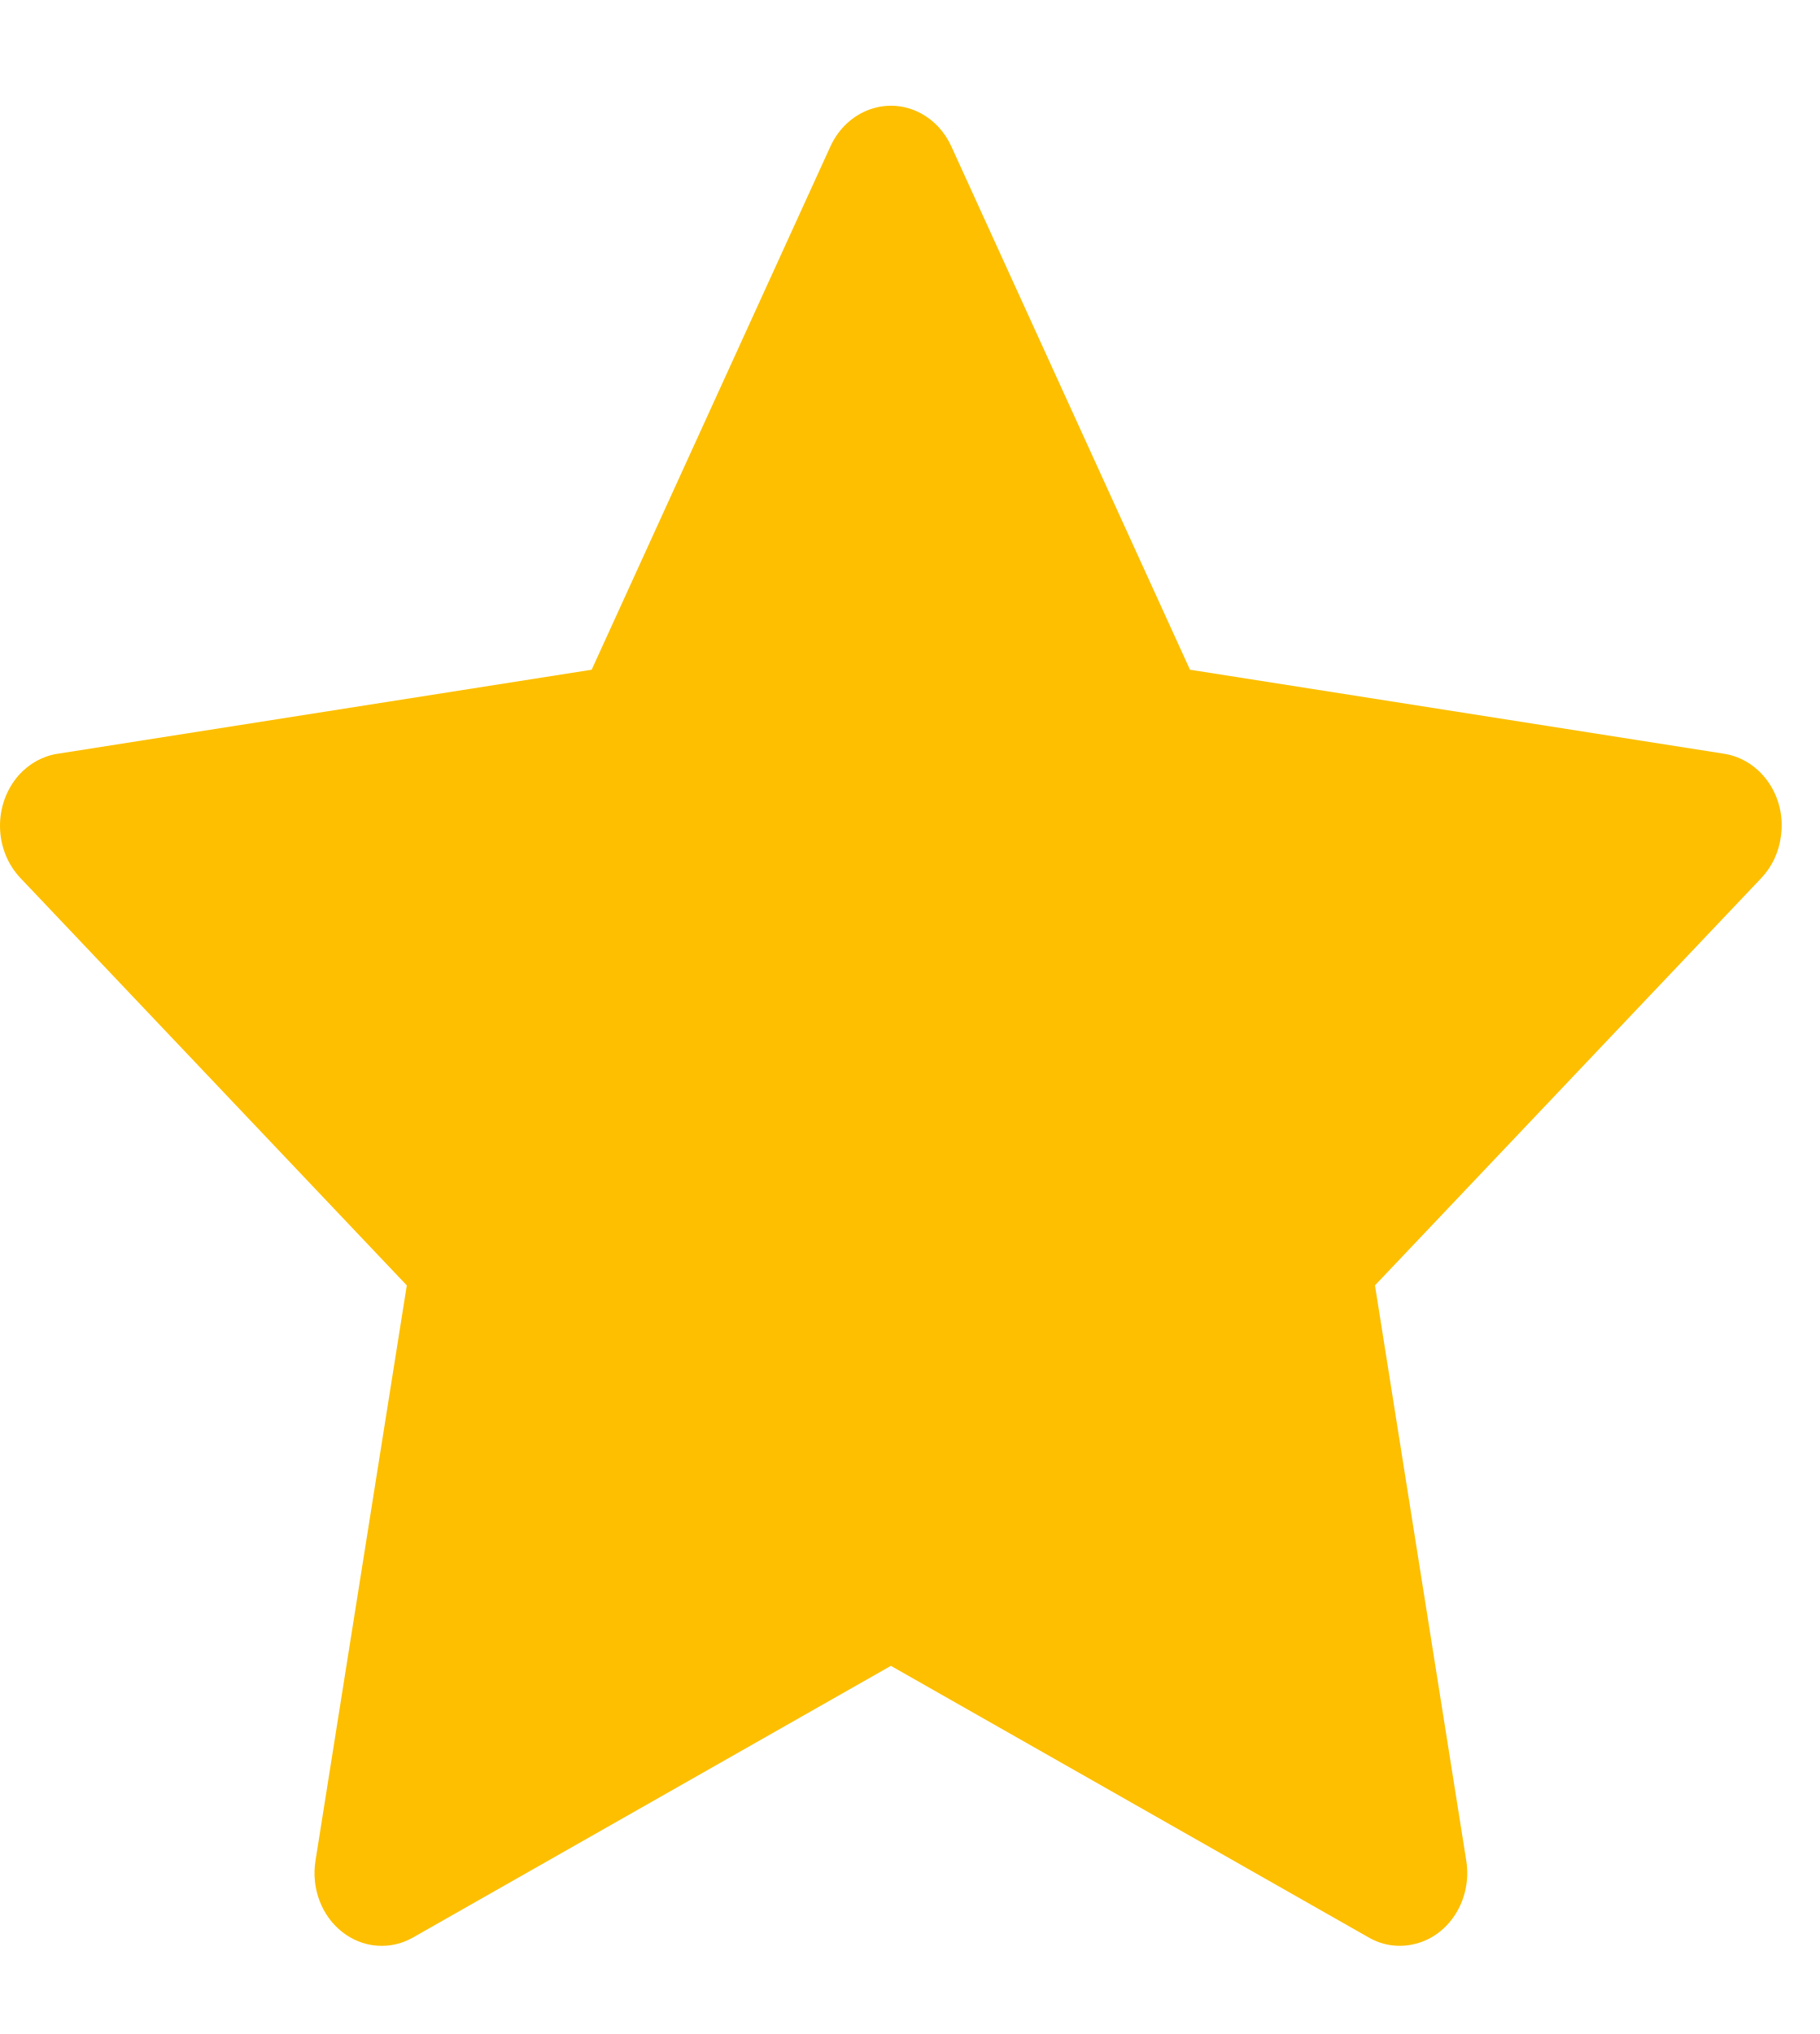
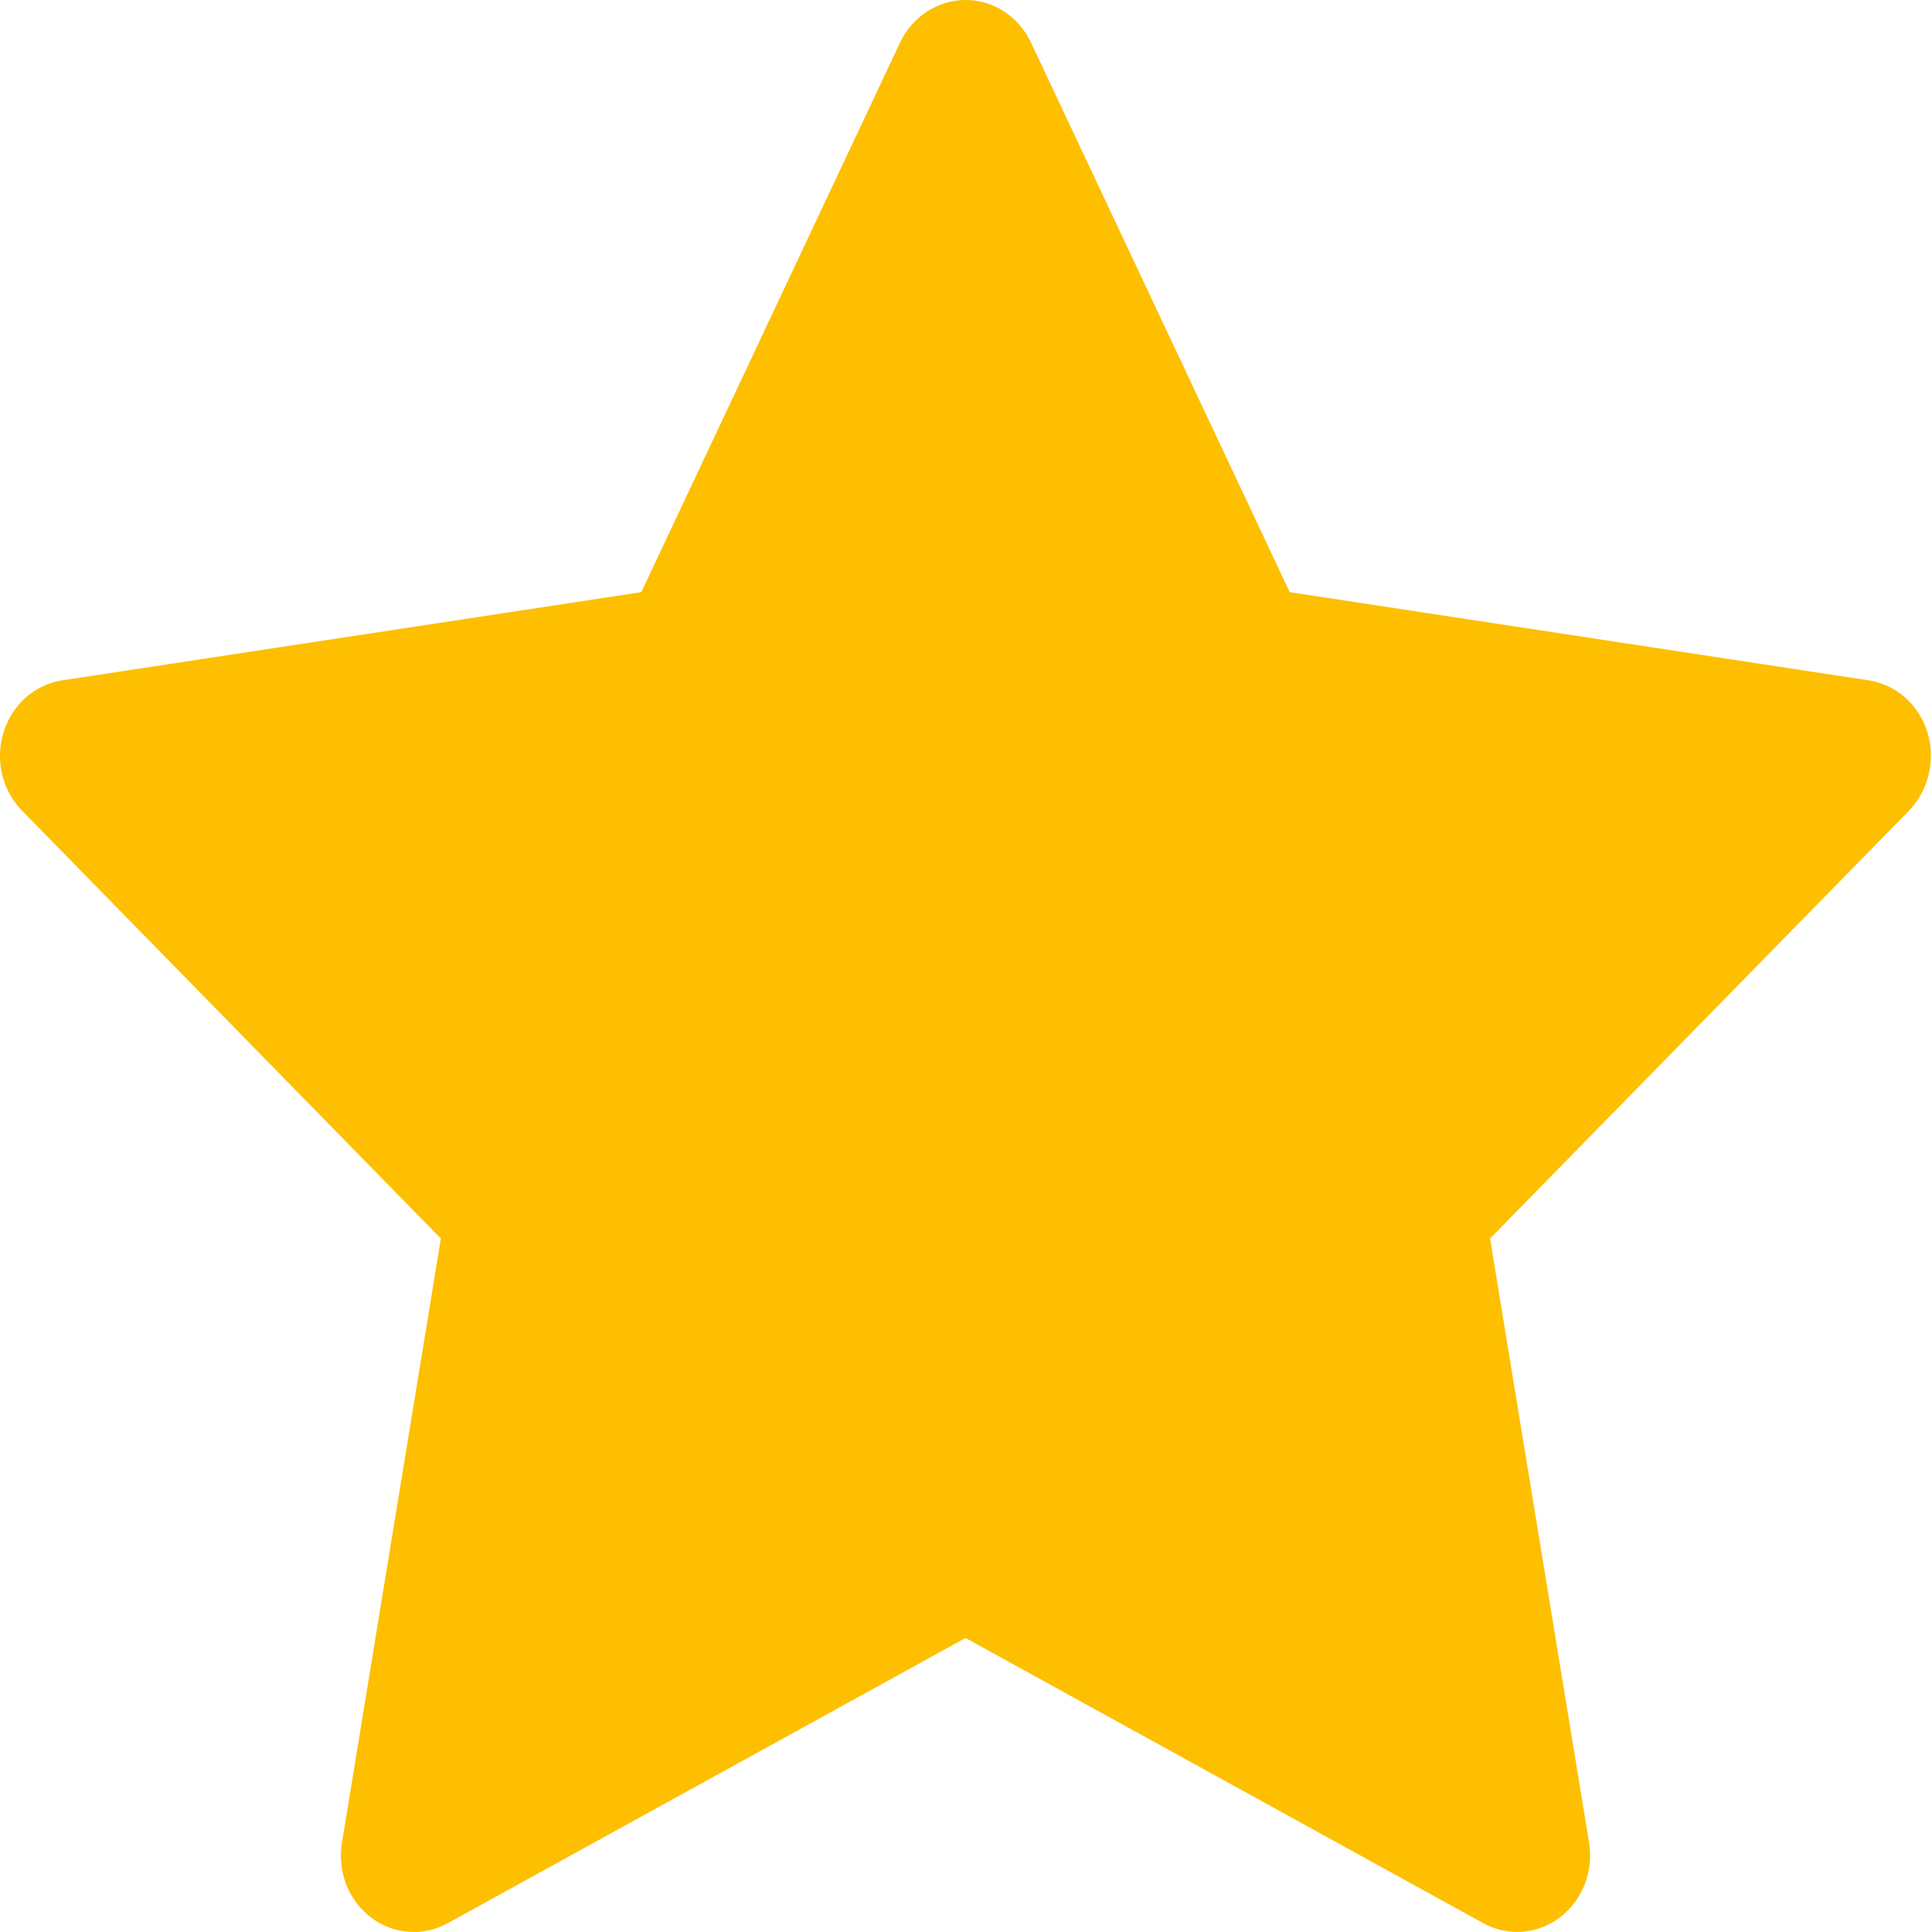
- <svg xmlns="http://www.w3.org/2000/svg" width="17" height="19" viewBox="0 0 17 19" fill="none">
-   <path d="M16.106 7.041L11.116 6.256L8.886 1.366C8.825 1.232 8.725 1.124 8.601 1.058C8.29 0.892 7.913 1.03 7.758 1.366L5.527 6.256L0.538 7.041C0.4 7.062 0.275 7.132 0.178 7.238C0.062 7.368 -0.002 7.542 5.53105e-05 7.722C0.002 7.903 0.071 8.075 0.19 8.201L3.8 12.007L2.947 17.382C2.927 17.507 2.94 17.636 2.984 17.753C3.028 17.871 3.102 17.973 3.197 18.047C3.292 18.122 3.404 18.166 3.521 18.175C3.638 18.184 3.755 18.158 3.859 18.098L8.322 15.561L12.785 18.098C12.907 18.169 13.048 18.192 13.184 18.166C13.526 18.103 13.755 17.752 13.697 17.382L12.844 12.007L16.454 8.201C16.552 8.097 16.617 7.961 16.636 7.812C16.689 7.44 16.45 7.096 16.106 7.041Z" fill="#FDBF00" />
+ <svg xmlns="http://www.w3.org/2000/svg" width="16" height="16" viewBox="0 0 16 16" fill="none">
+   <path d="M15.474 5.634L10.681 4.904L8.538 0.352C8.479 0.228 8.383 0.127 8.264 0.065C7.965 -0.089 7.603 0.04 7.454 0.352L5.311 4.904L0.517 5.634C0.385 5.654 0.264 5.719 0.171 5.818C0.06 5.938 -0.002 6.101 5.31422e-05 6.269C0.002 6.437 0.068 6.597 0.183 6.714L3.651 10.257L2.832 15.26C2.813 15.377 2.825 15.496 2.867 15.606C2.91 15.715 2.98 15.81 3.072 15.879C3.163 15.949 3.271 15.99 3.383 15.998C3.496 16.007 3.608 15.982 3.708 15.927L7.996 13.565L12.284 15.927C12.401 15.992 12.537 16.014 12.667 15.99C12.995 15.931 13.216 15.604 13.16 15.26L12.34 10.257L15.809 6.714C15.903 6.617 15.965 6.491 15.984 6.352C16.035 6.006 15.805 5.685 15.474 5.634Z" fill="#FDBF00" />
</svg>
